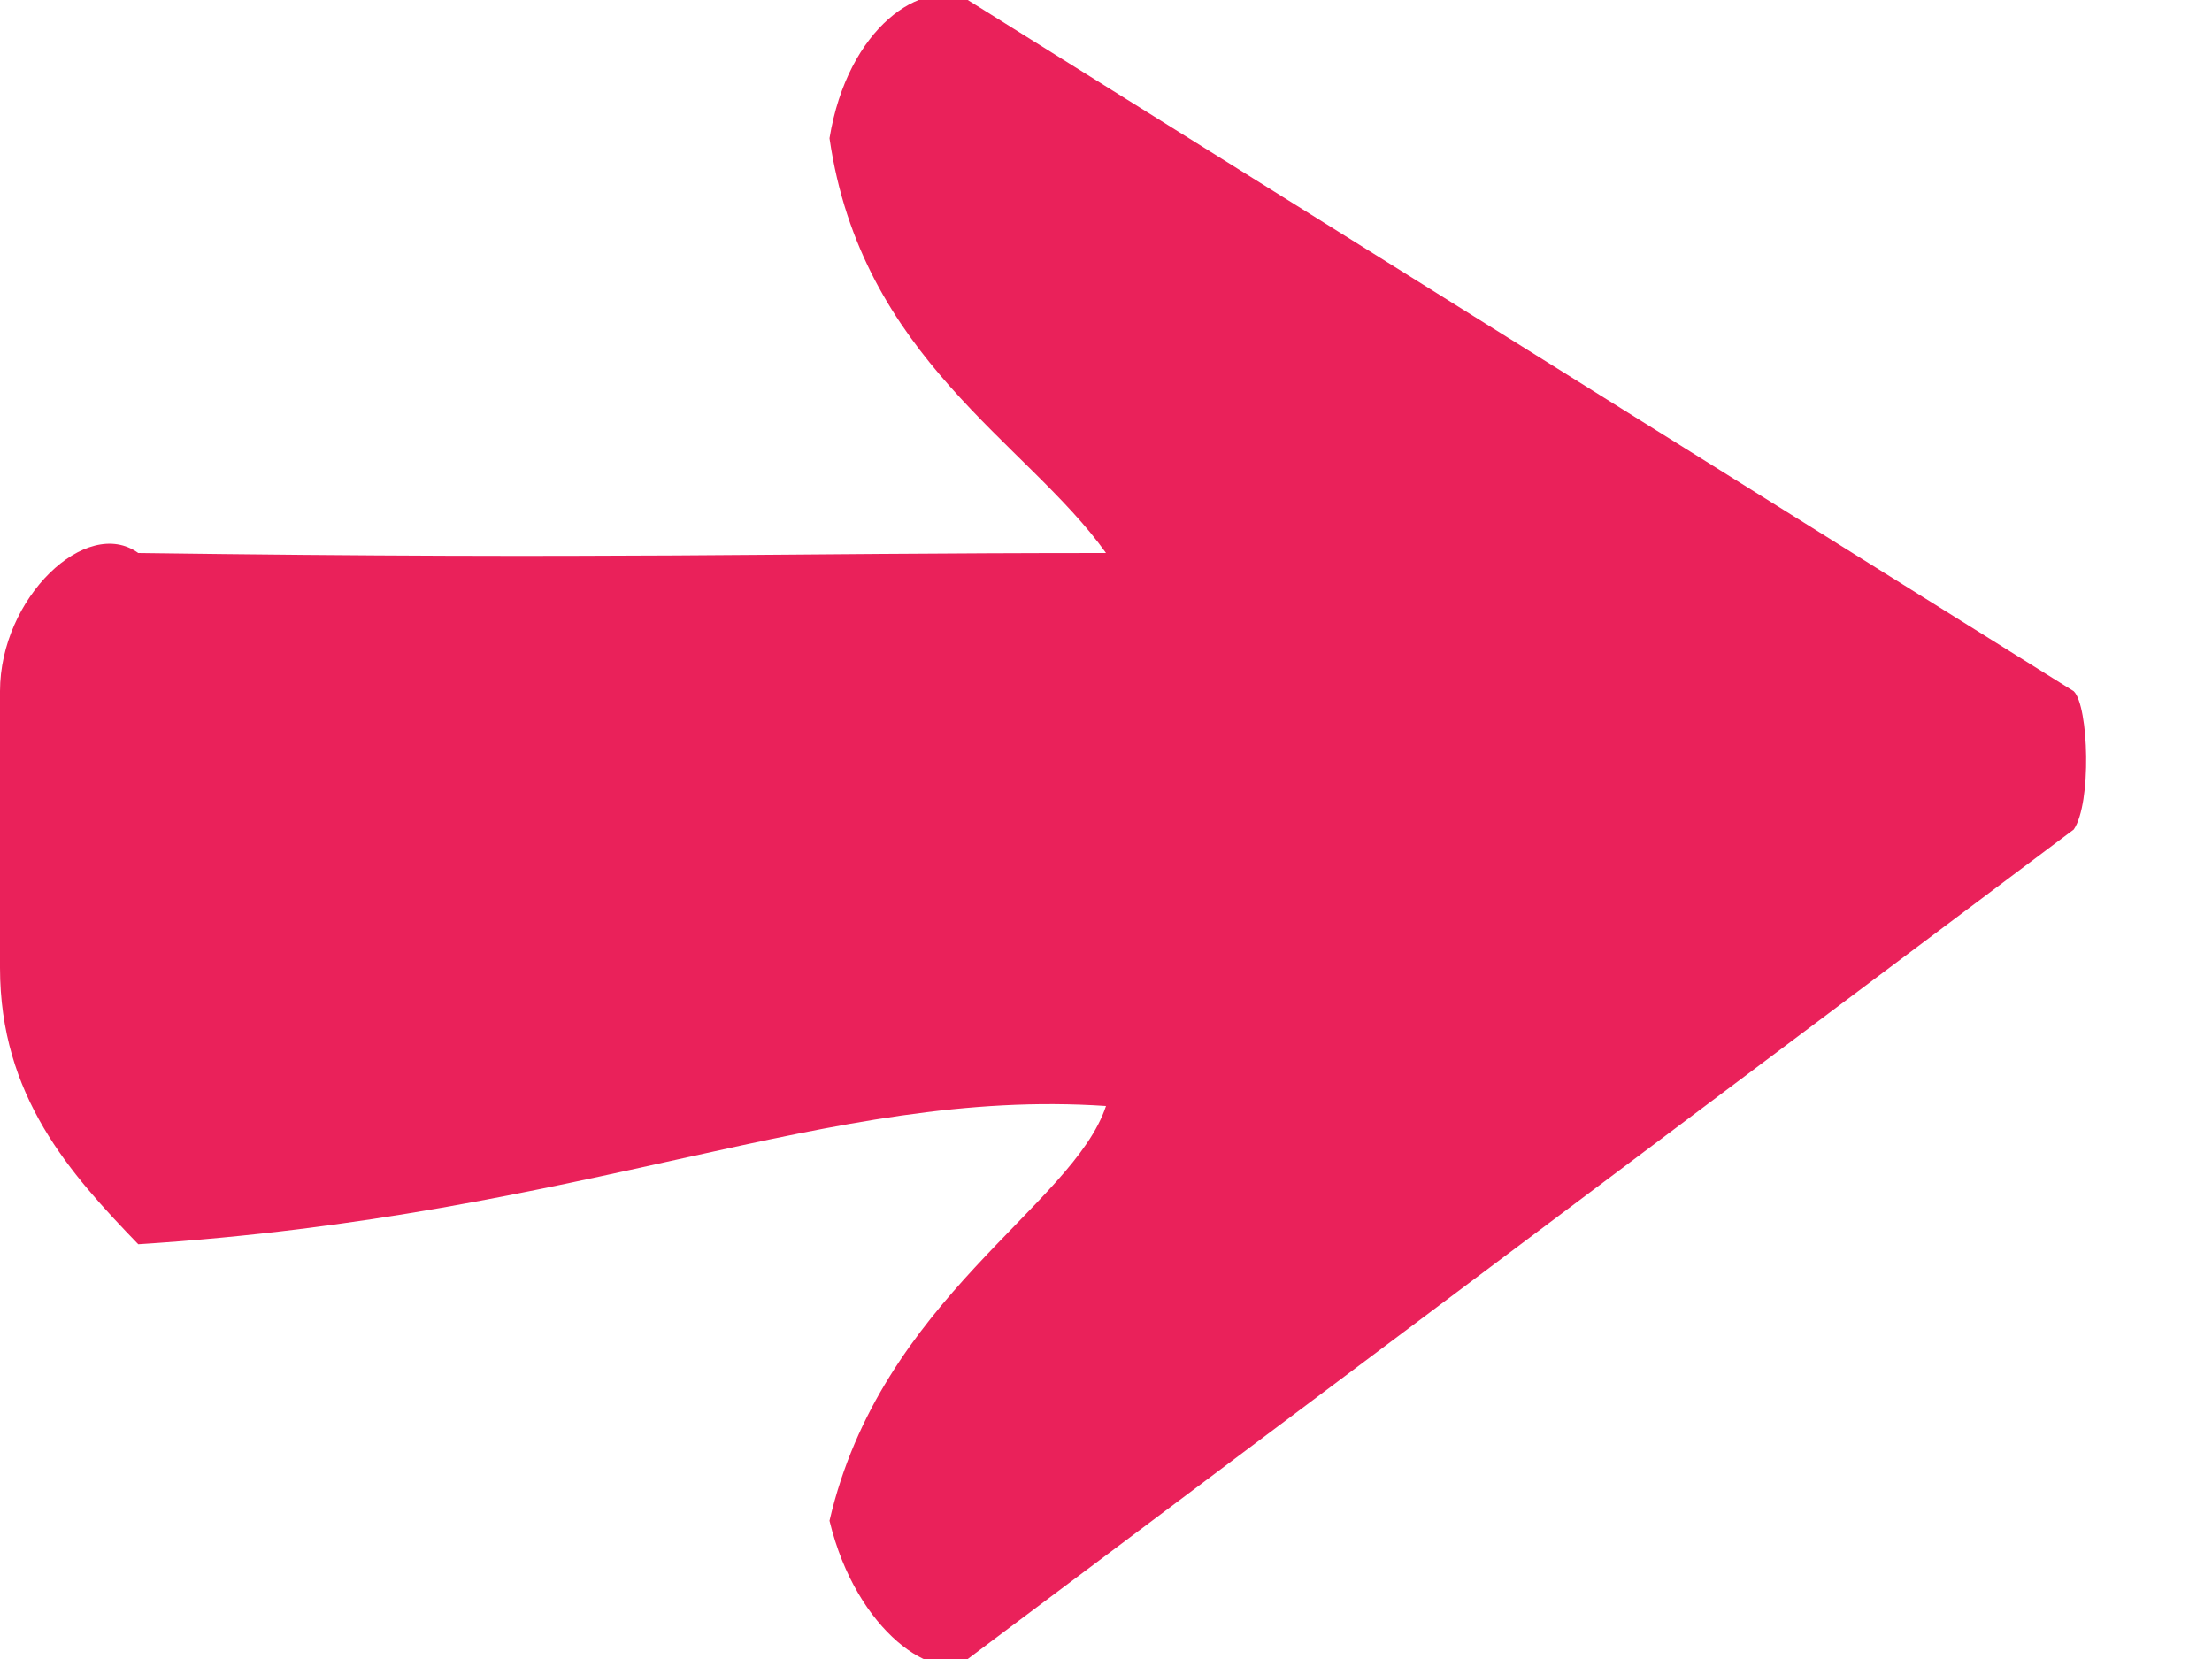
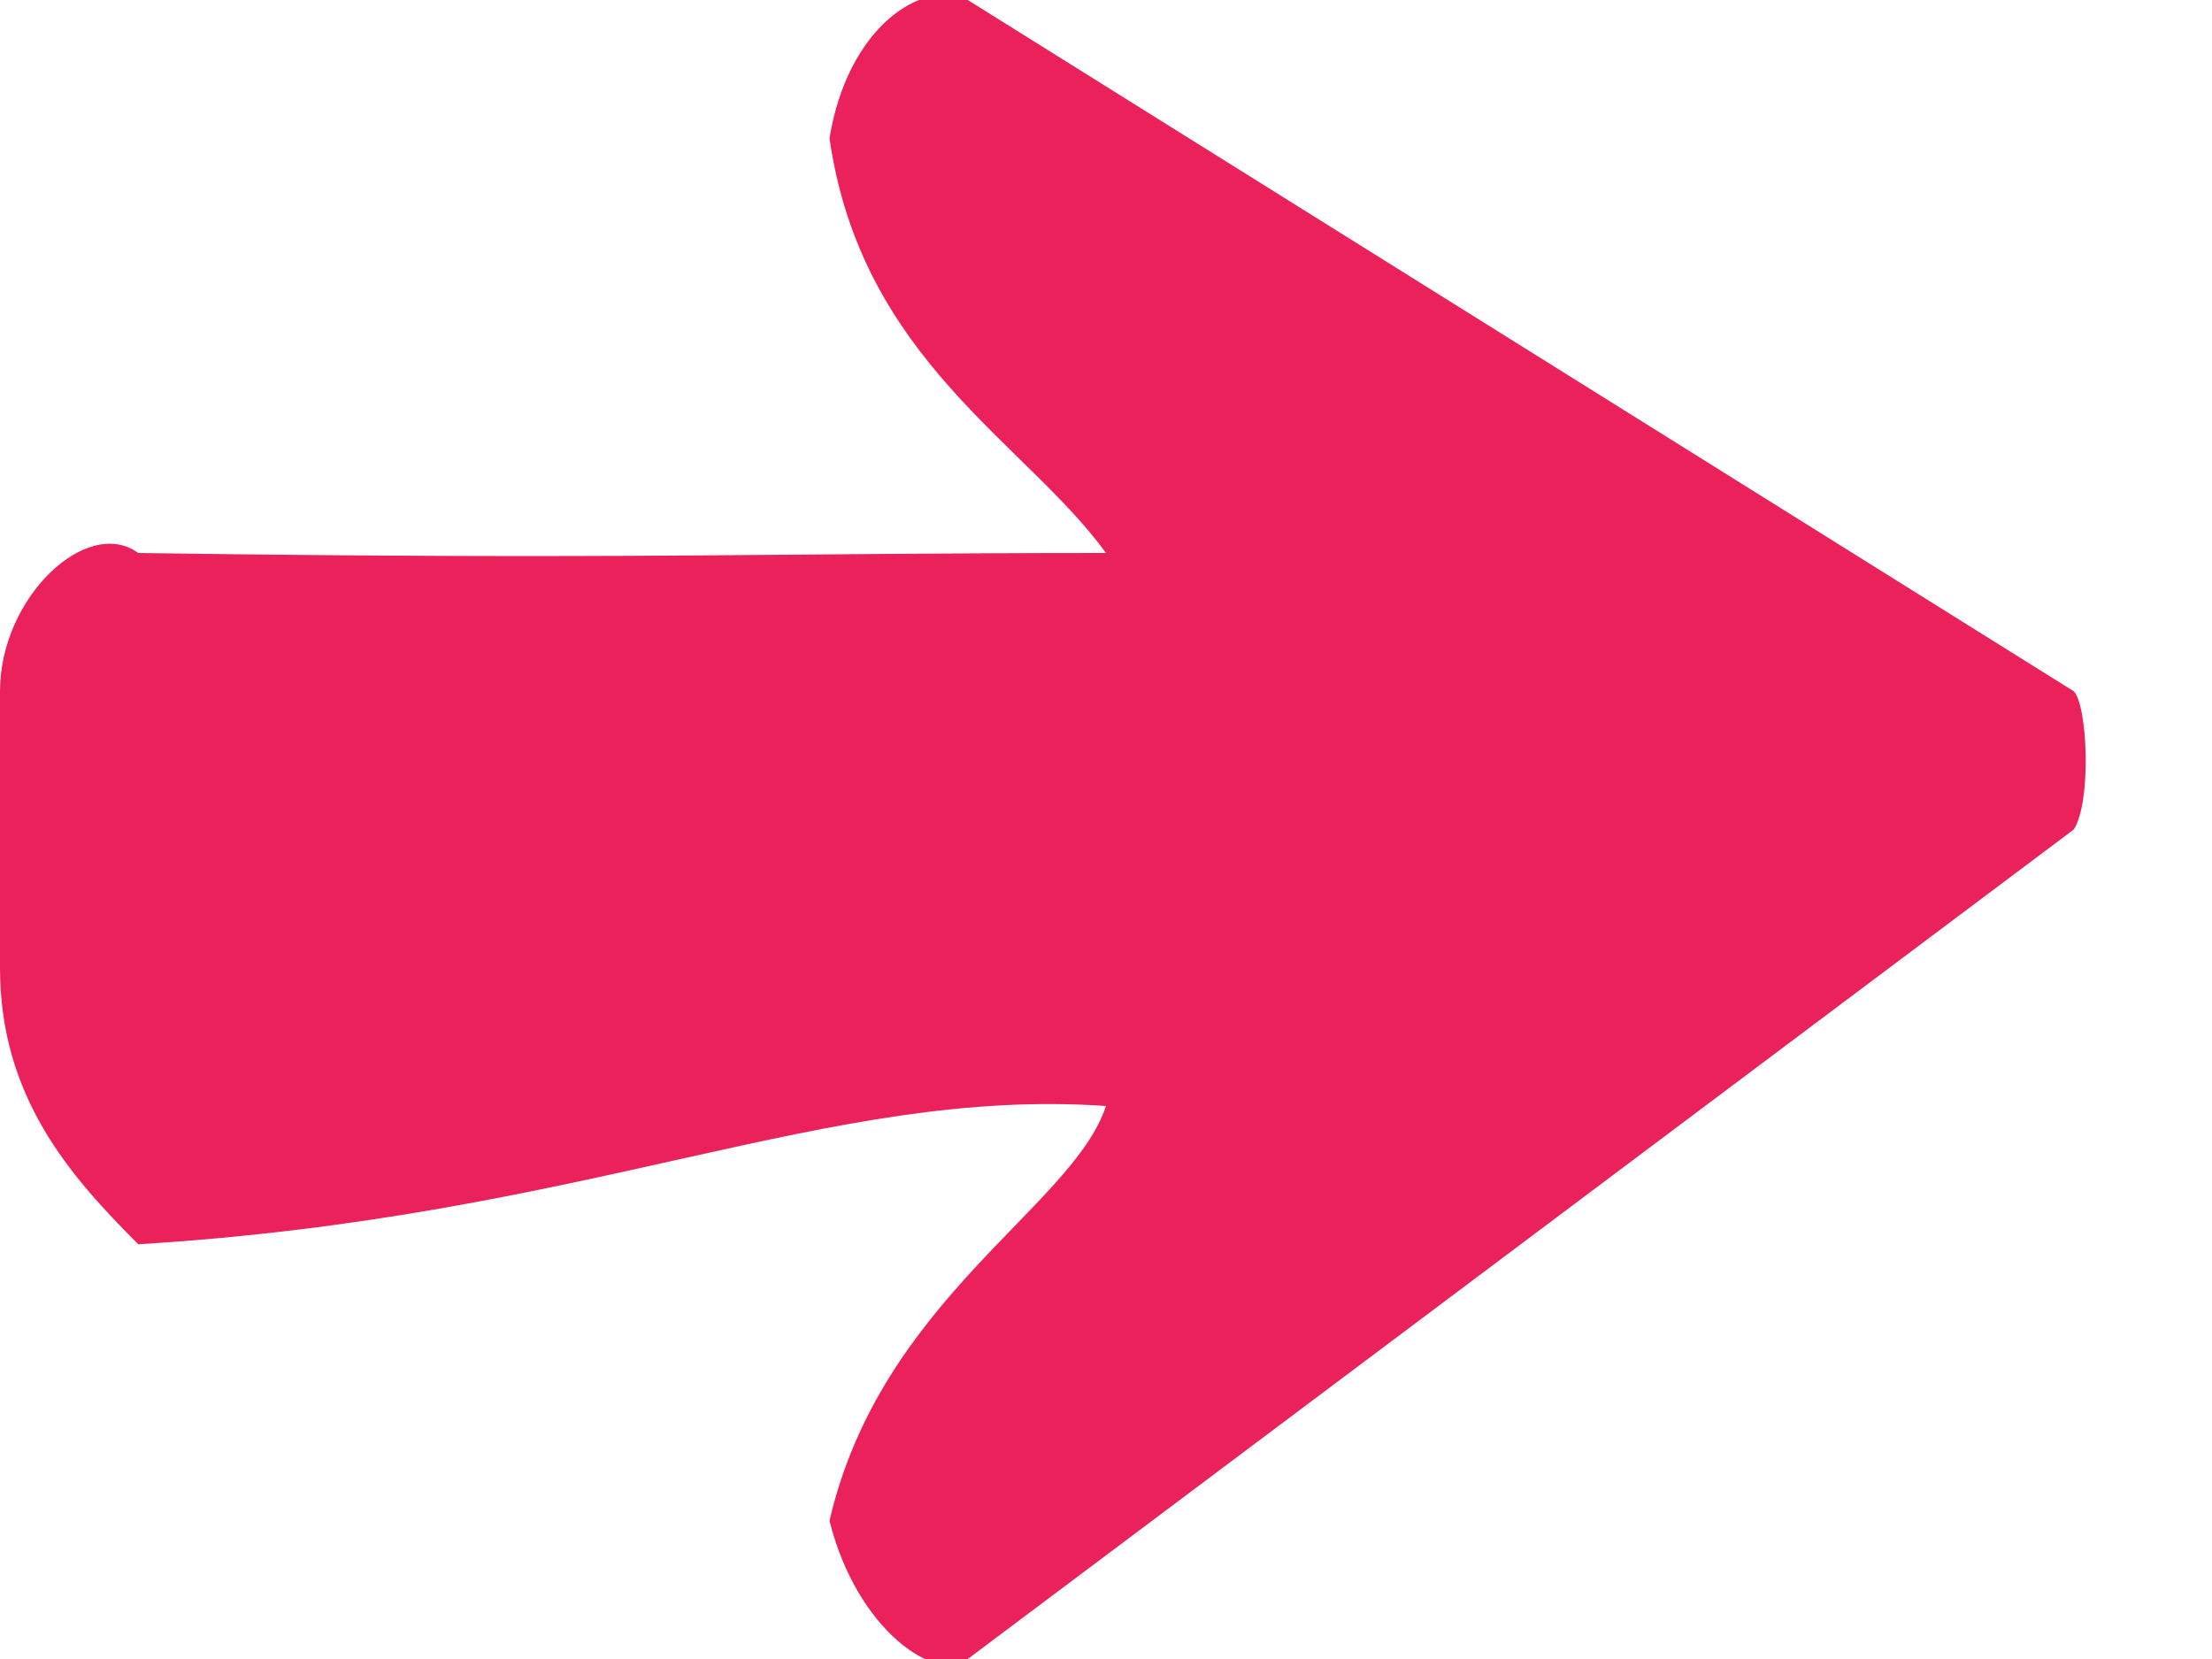
- <svg xmlns="http://www.w3.org/2000/svg" width="16px" height="12px" viewBox="0 0 16 12" version="1.1">
-   <defs />
-   <g id="Symbols" stroke="none" stroke-width="1" fill="none" fill-rule="evenodd">
-     <g id="Last-Next" transform="translate(-968, -47)" fill="#EA215A">
-       <path d="M983,52 L975,47 C974.672,46.838 974.132,47.196 974,48 C974.231,49.592 975.425,50.195 976,51 C973.549,51 972.473,51.047 969,51 C968.625,50.729 968,51.324 968,52 L968,54 C968,54.927 968.506,55.488 969,56 C972.276,55.791 973.985,54.864 976,55 C975.759,55.727 974.371,56.395 974,58 C974.196,58.813 974.779,59.183 975,59 L983,53 C983.13,52.811 983.109,52.108 983,52" id="arrow-right" />
-     </g>
-   </g>
+ <svg xmlns="http://www.w3.org/2000/svg" width="16" height="12" viewBox="0 0 16 12">
+   <path fill="#EA215A" fill-rule="evenodd" d="M15 5L7 0c-.33-.16-.87.2-1 1 .23 1.6 1.42 2.2 2 3-2.45 0-3.53.05-7 0-.37-.27-1 .32-1 1v2c0 .93.5 1.5 1 2 3.28-.2 4.98-1.14 7-1-.24.73-1.63 1.4-2 3 .2.8.78 1.18 1 1l8-6c.13-.2.1-.9 0-1" />
</svg>
